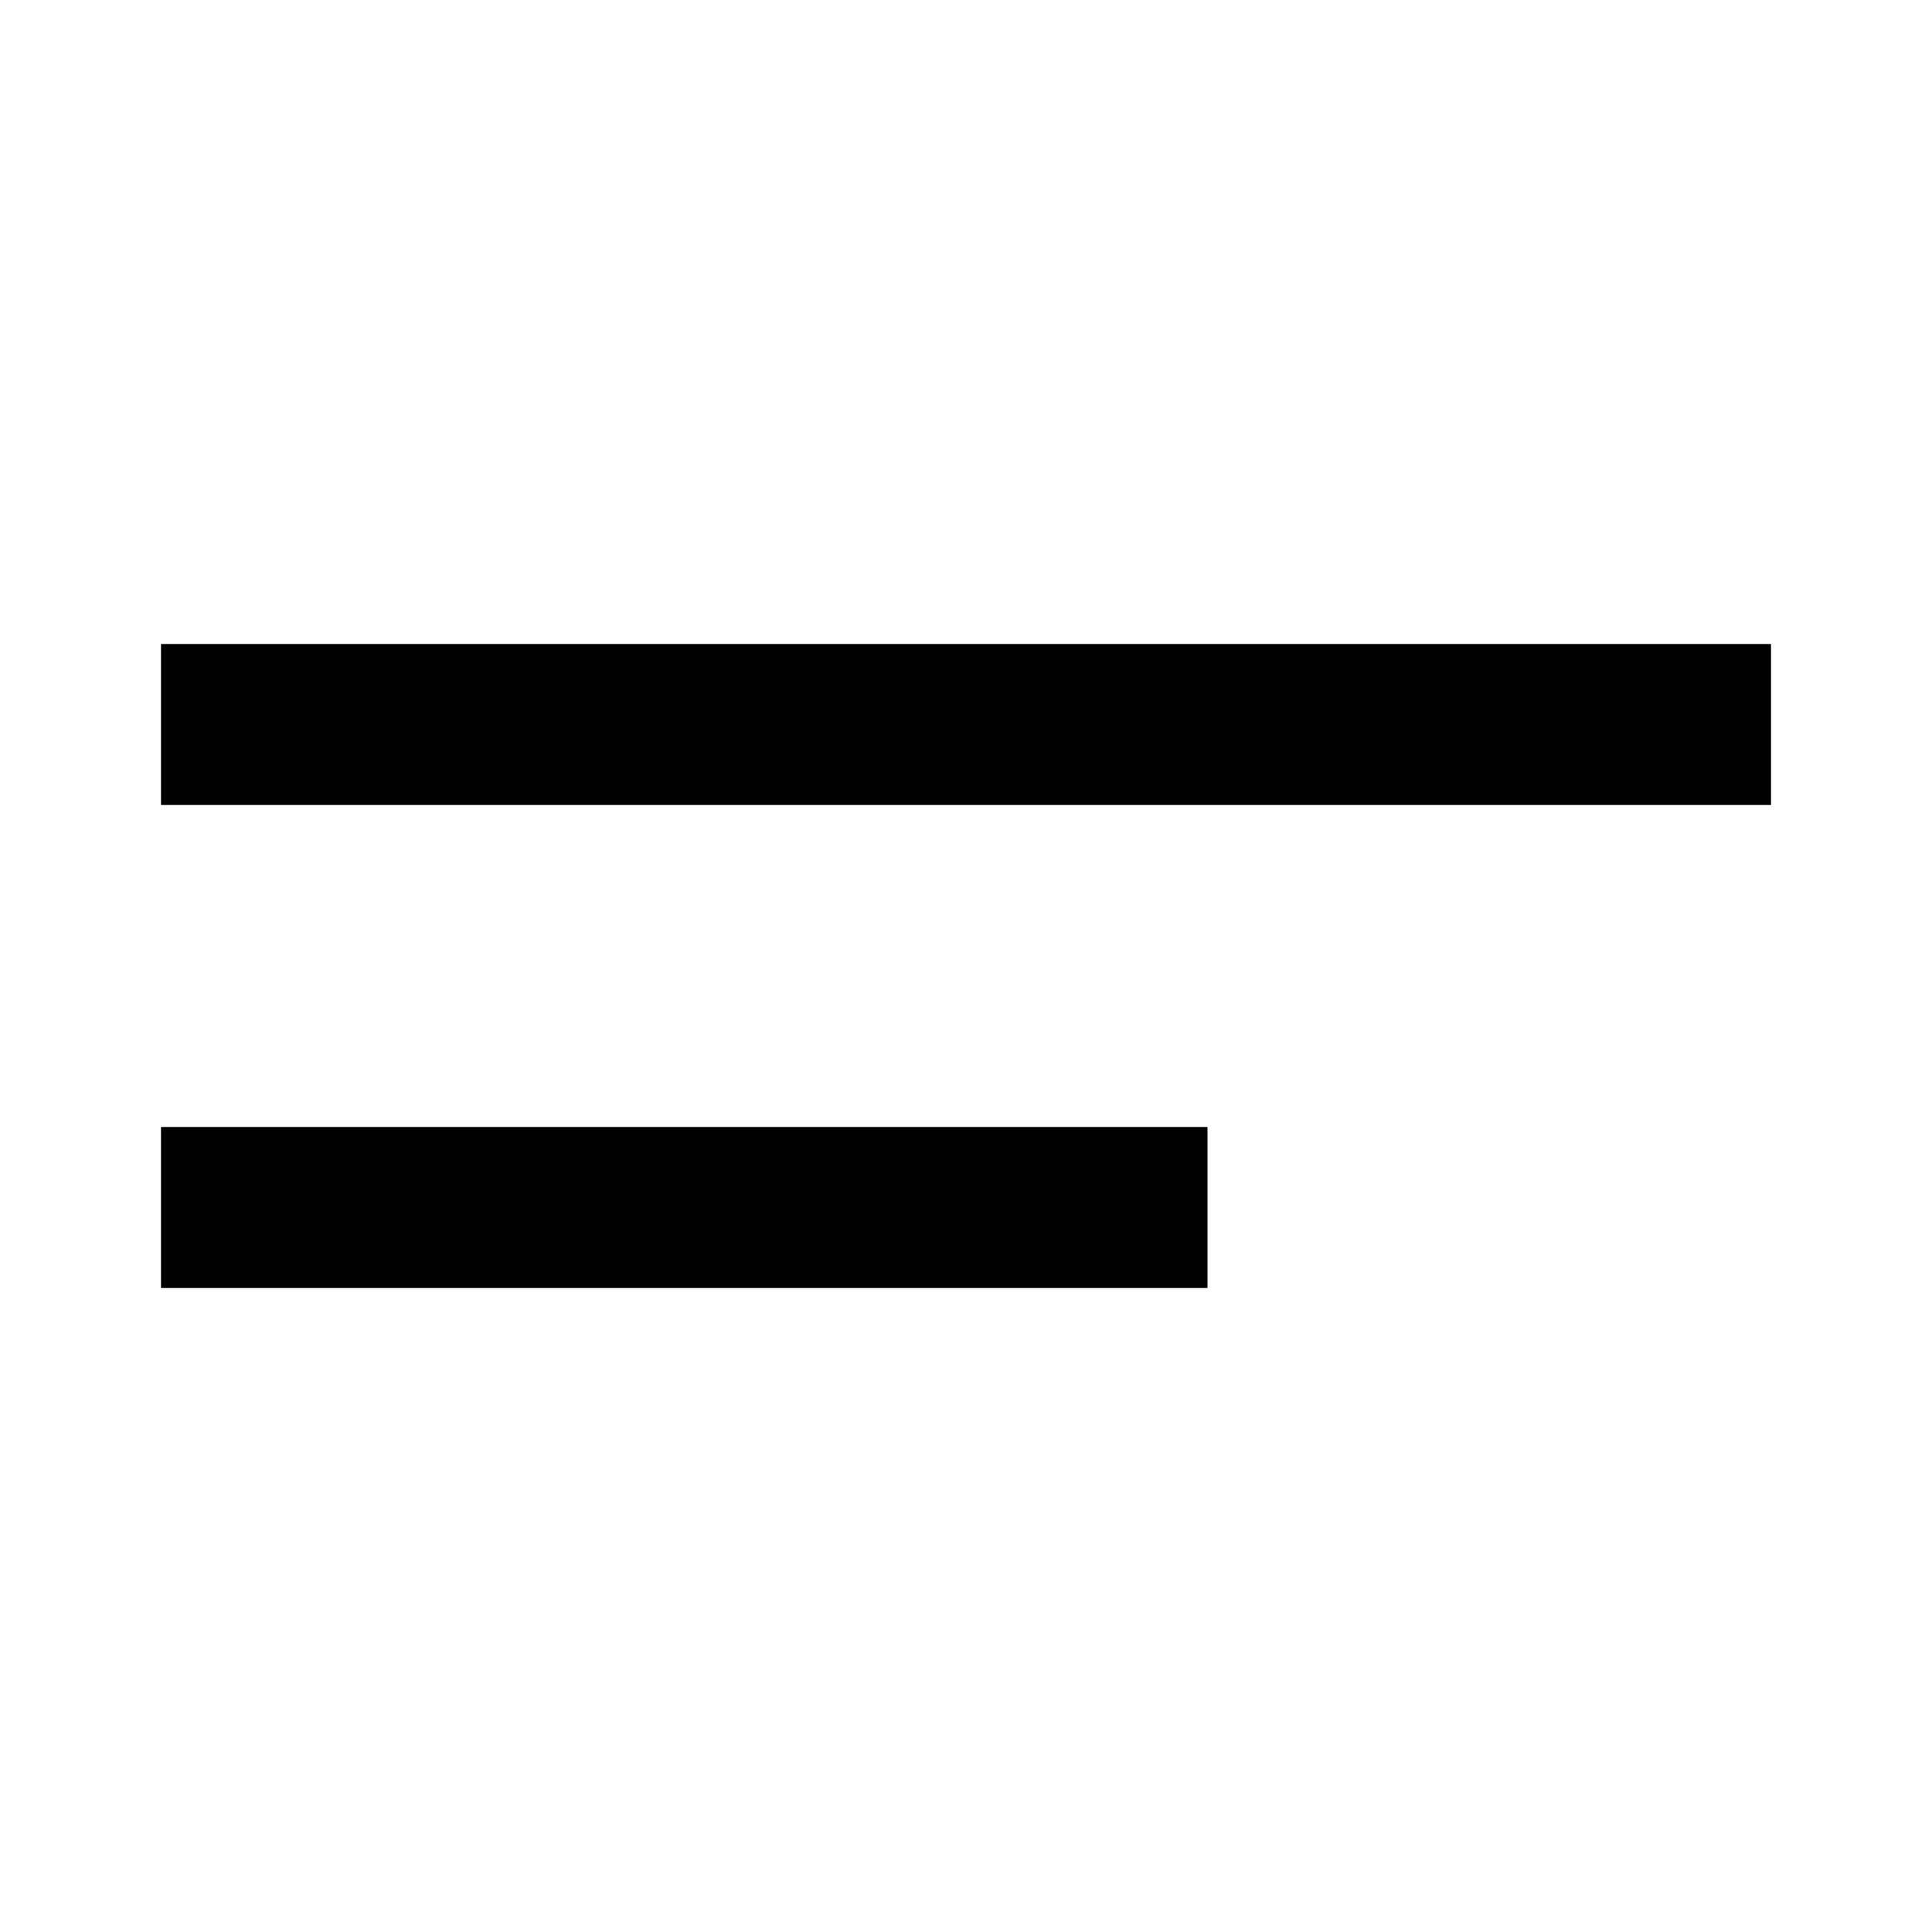
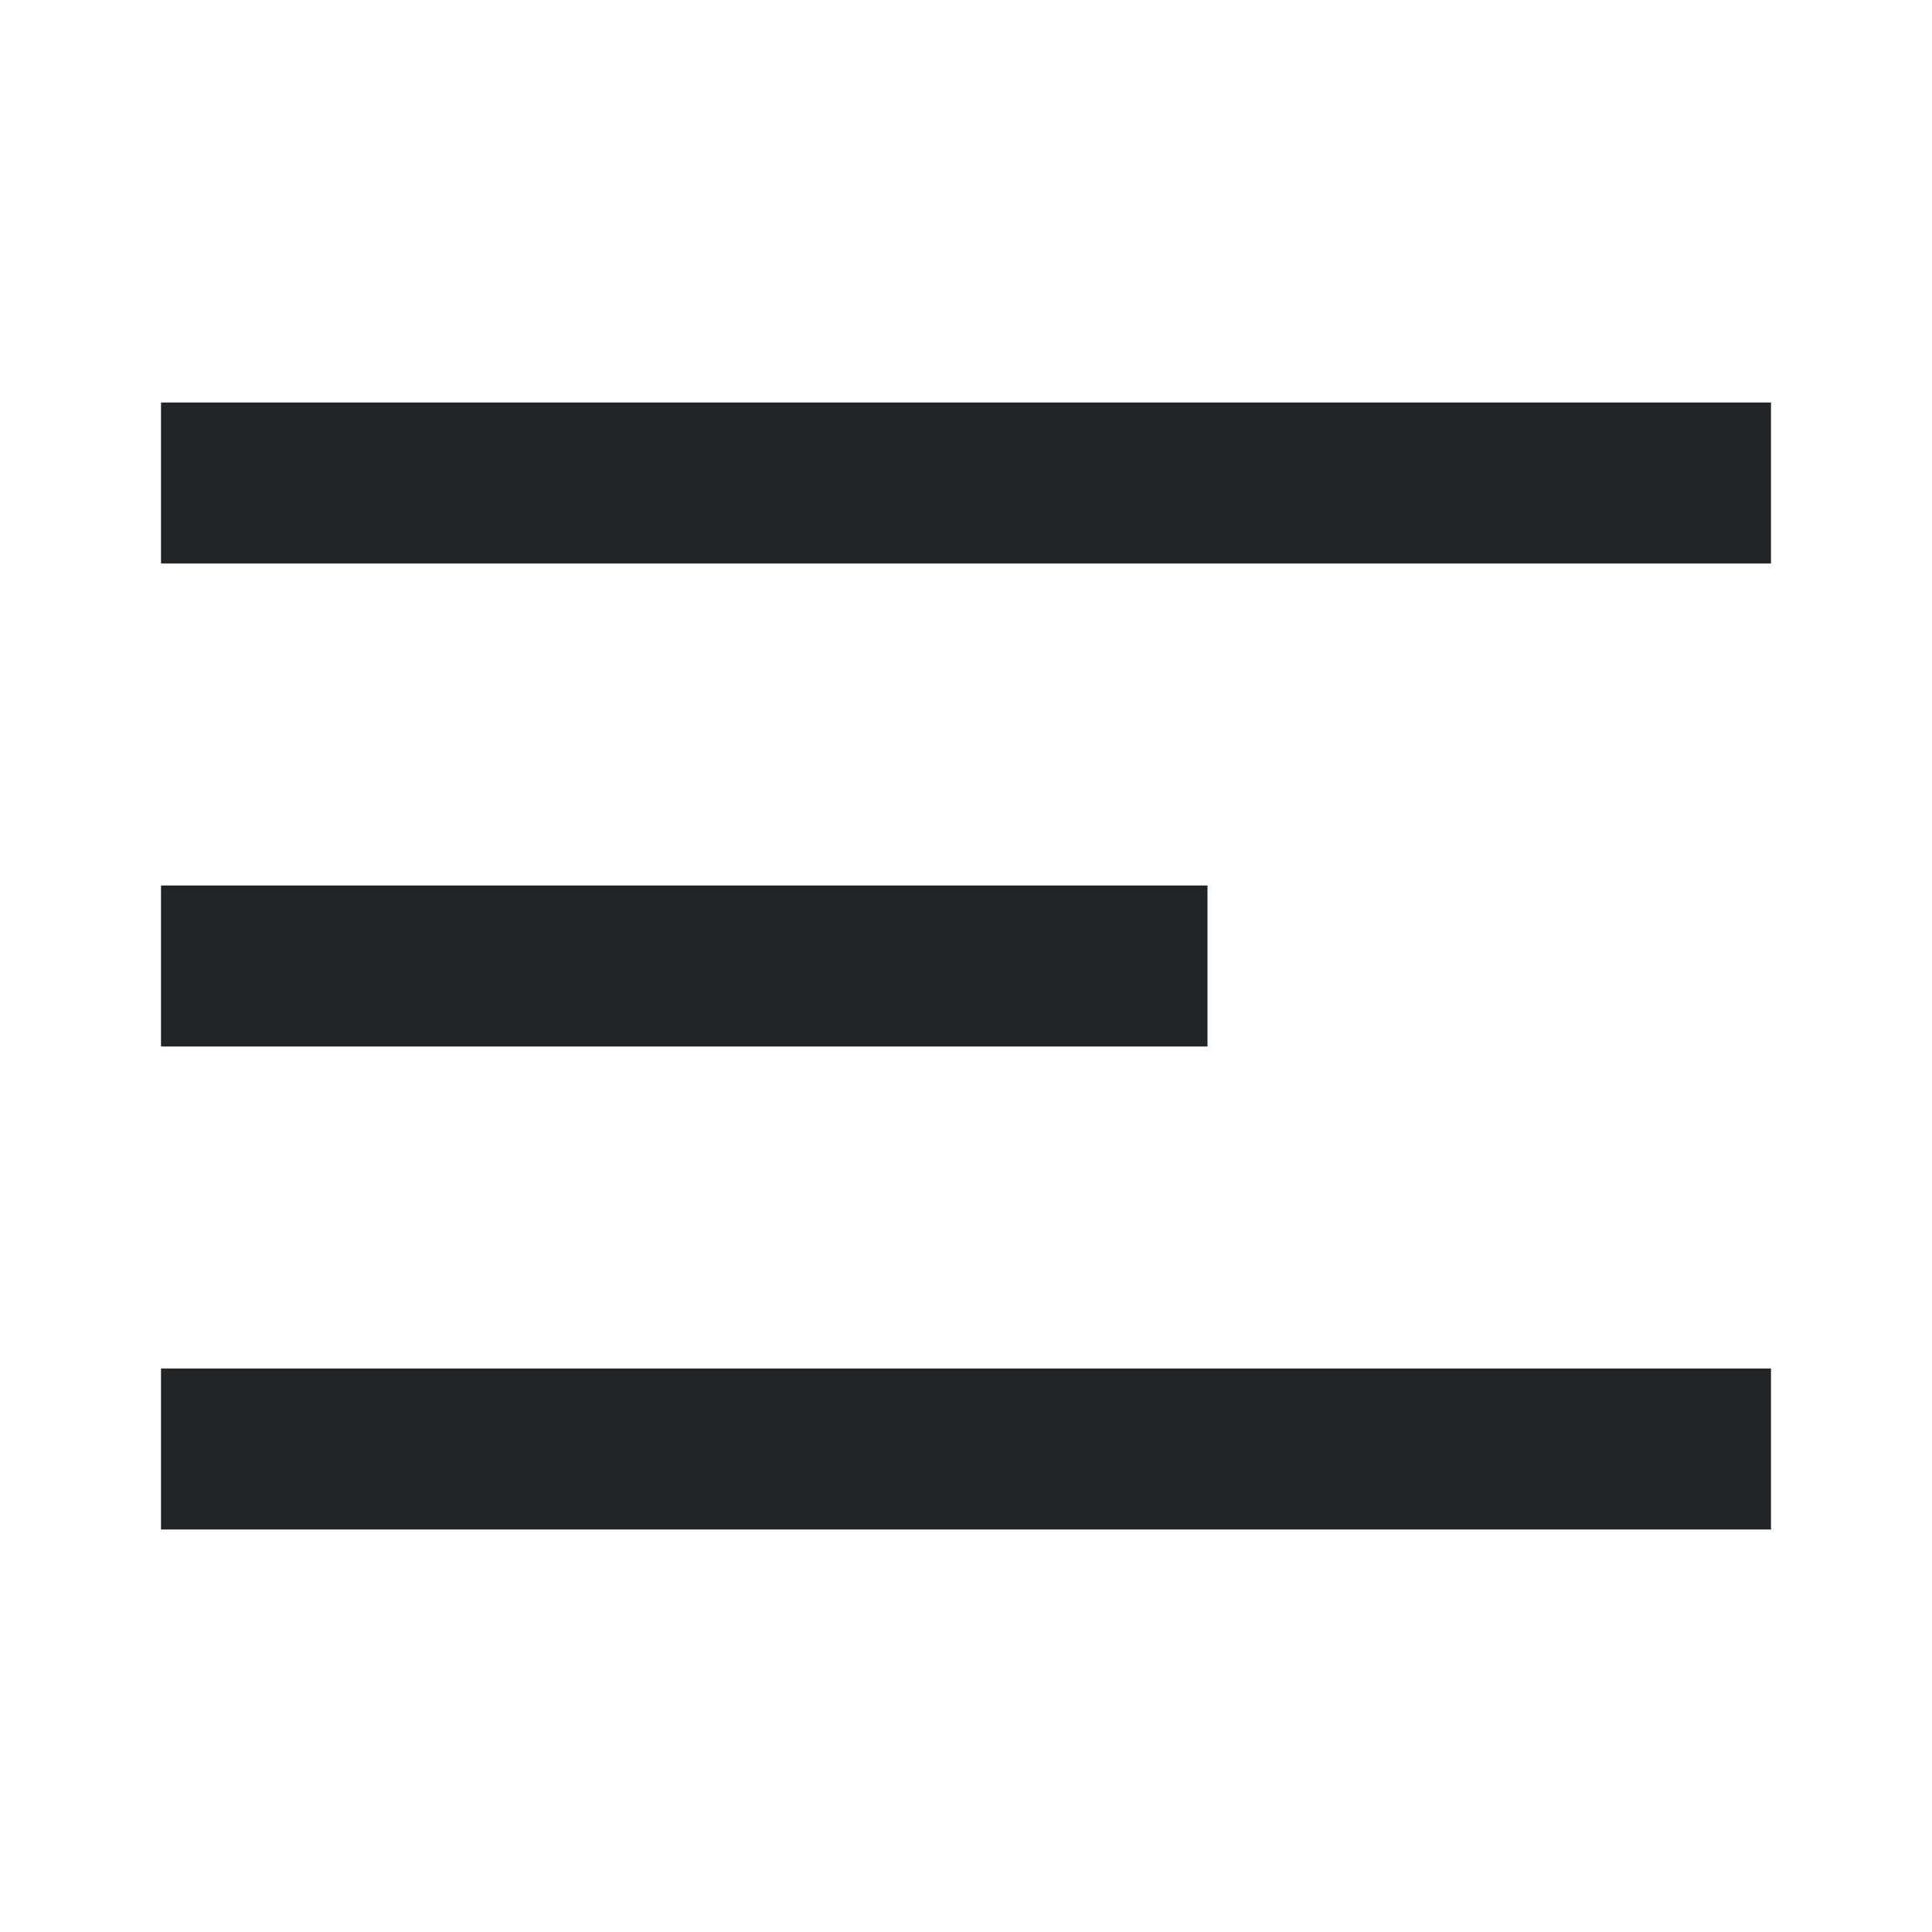
<svg xmlns="http://www.w3.org/2000/svg" width="24" height="24" viewBox="0 0 24 24" fill="none">
-   <path fill-rule="evenodd" clip-rule="evenodd" d="M2 10H22V8H2V10ZM2 16H15V14H2V16Z" fill="black" />
+   <path fill-rule="evenodd" clip-rule="evenodd" d="M22 7H2V5H22V7ZM15 13H2V11H15V13ZM2 19H22V17H2V19Z" fill="#222527" />
</svg>
